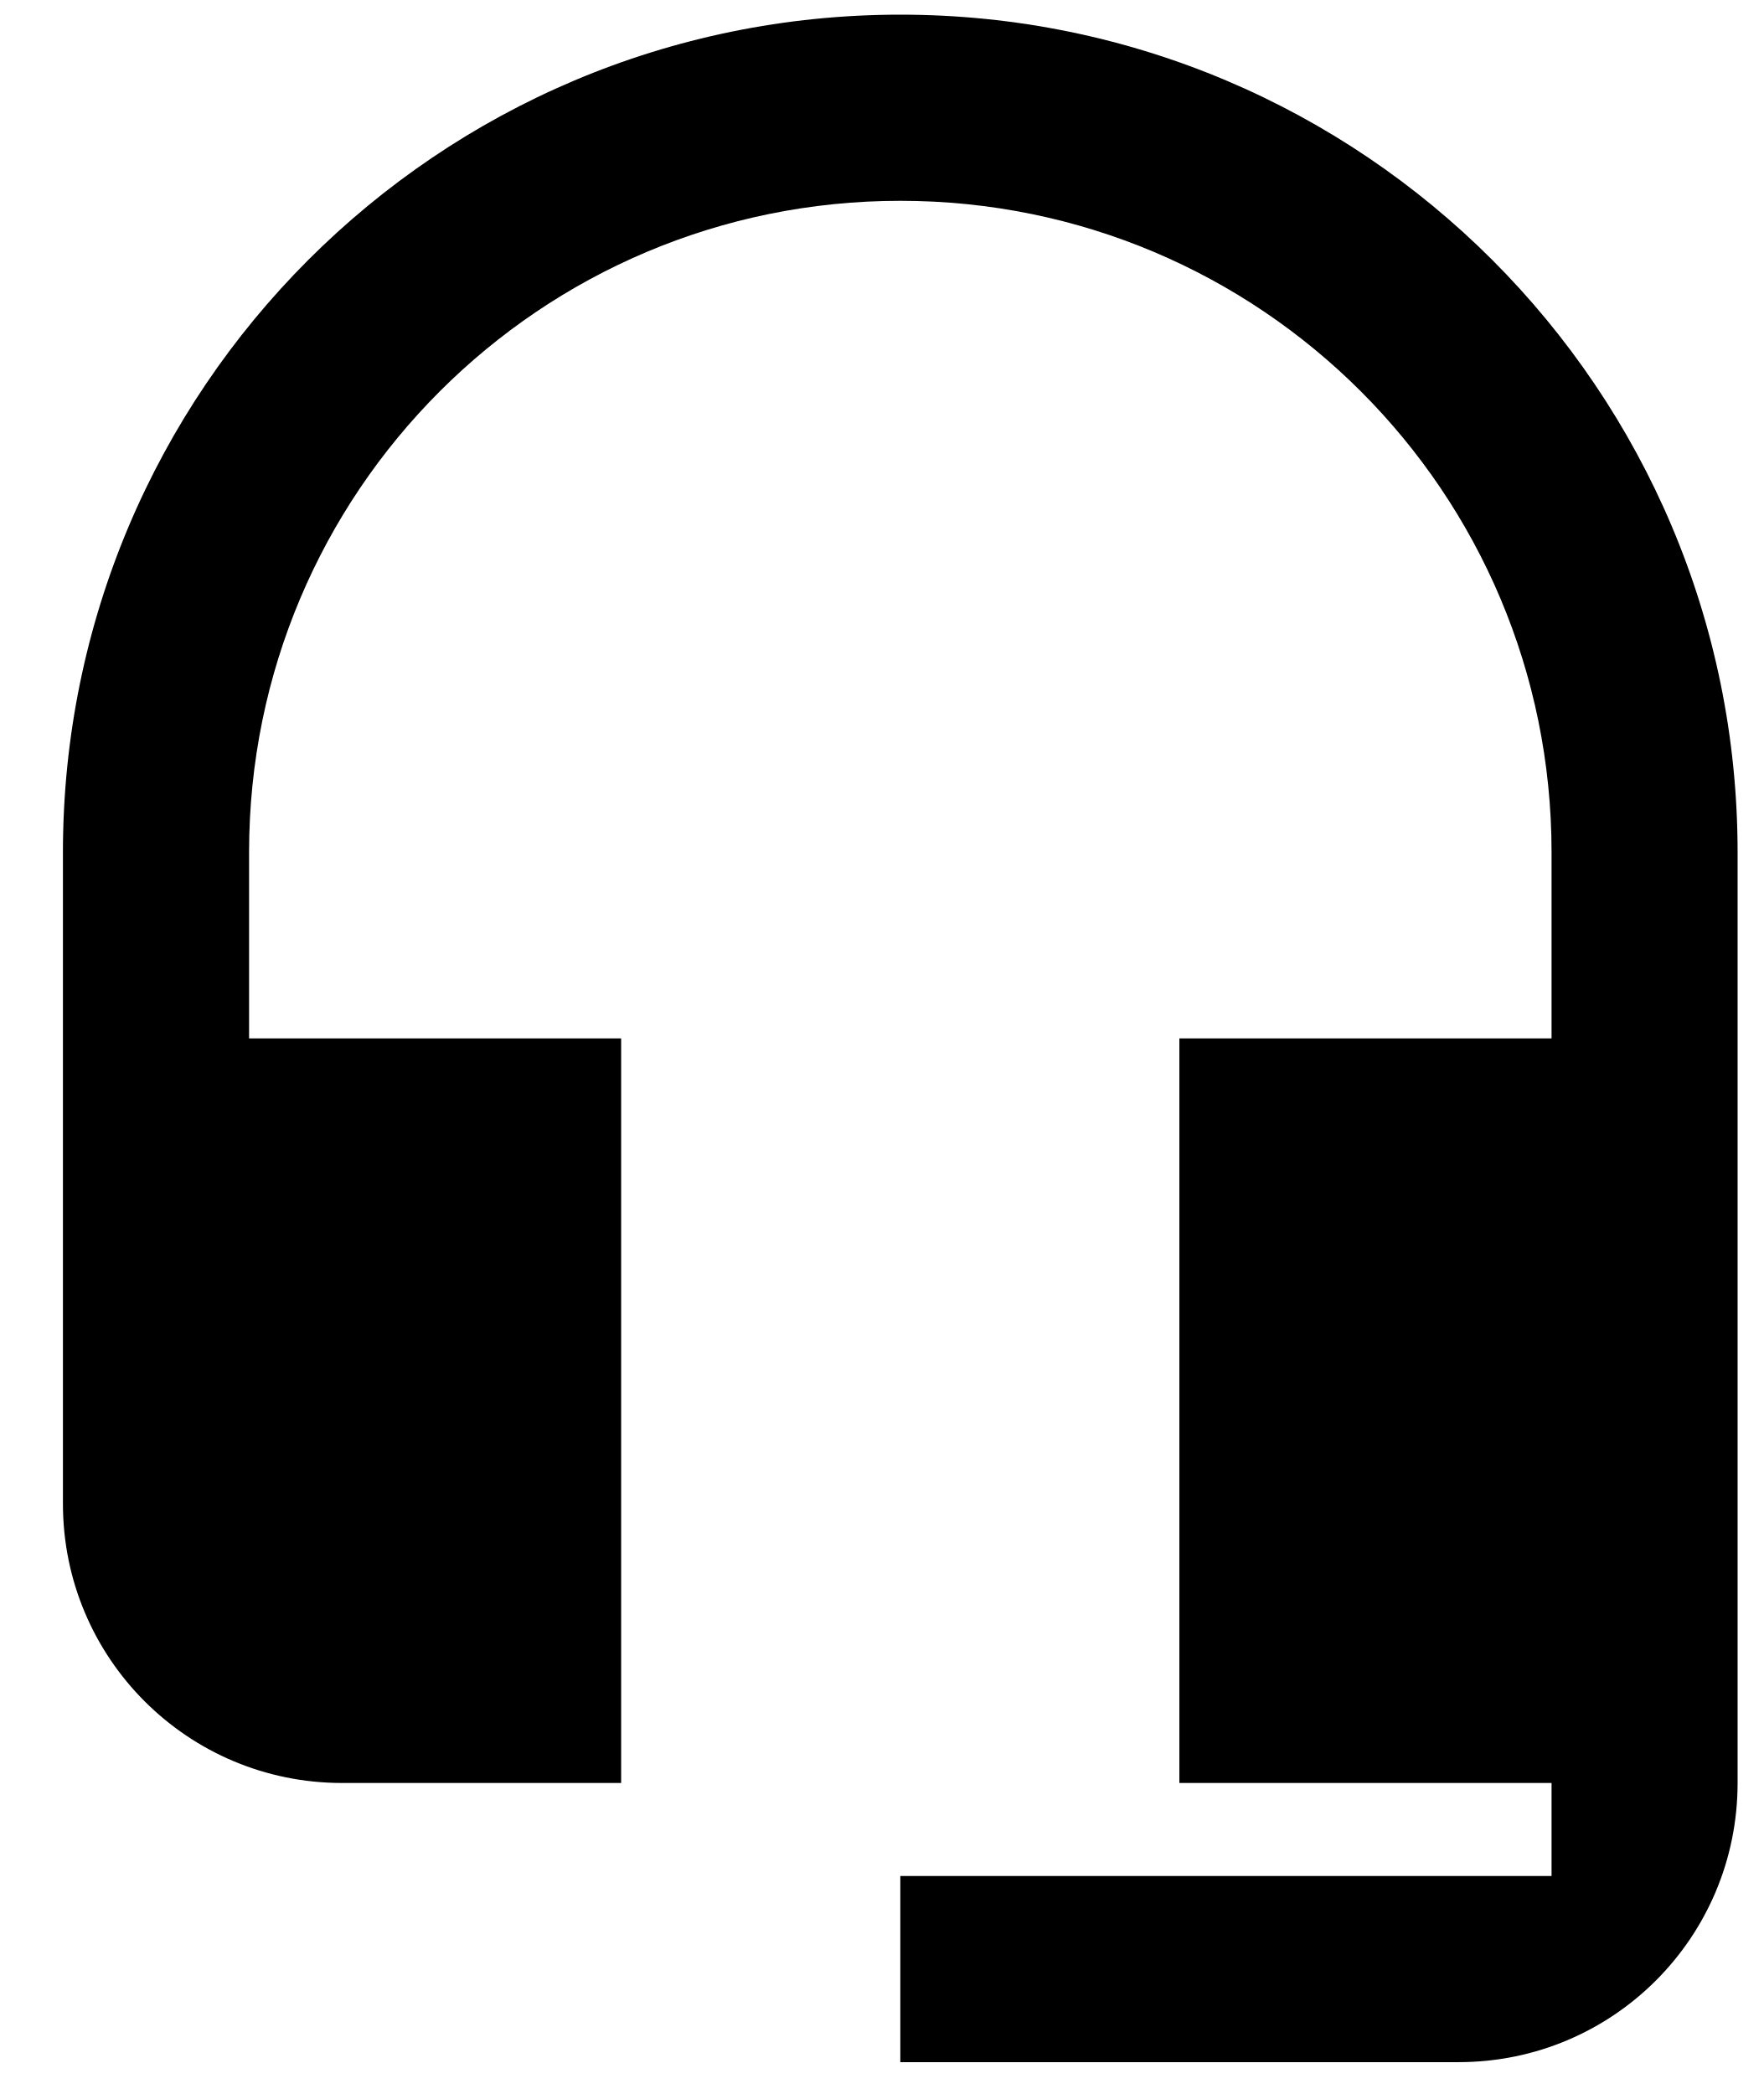
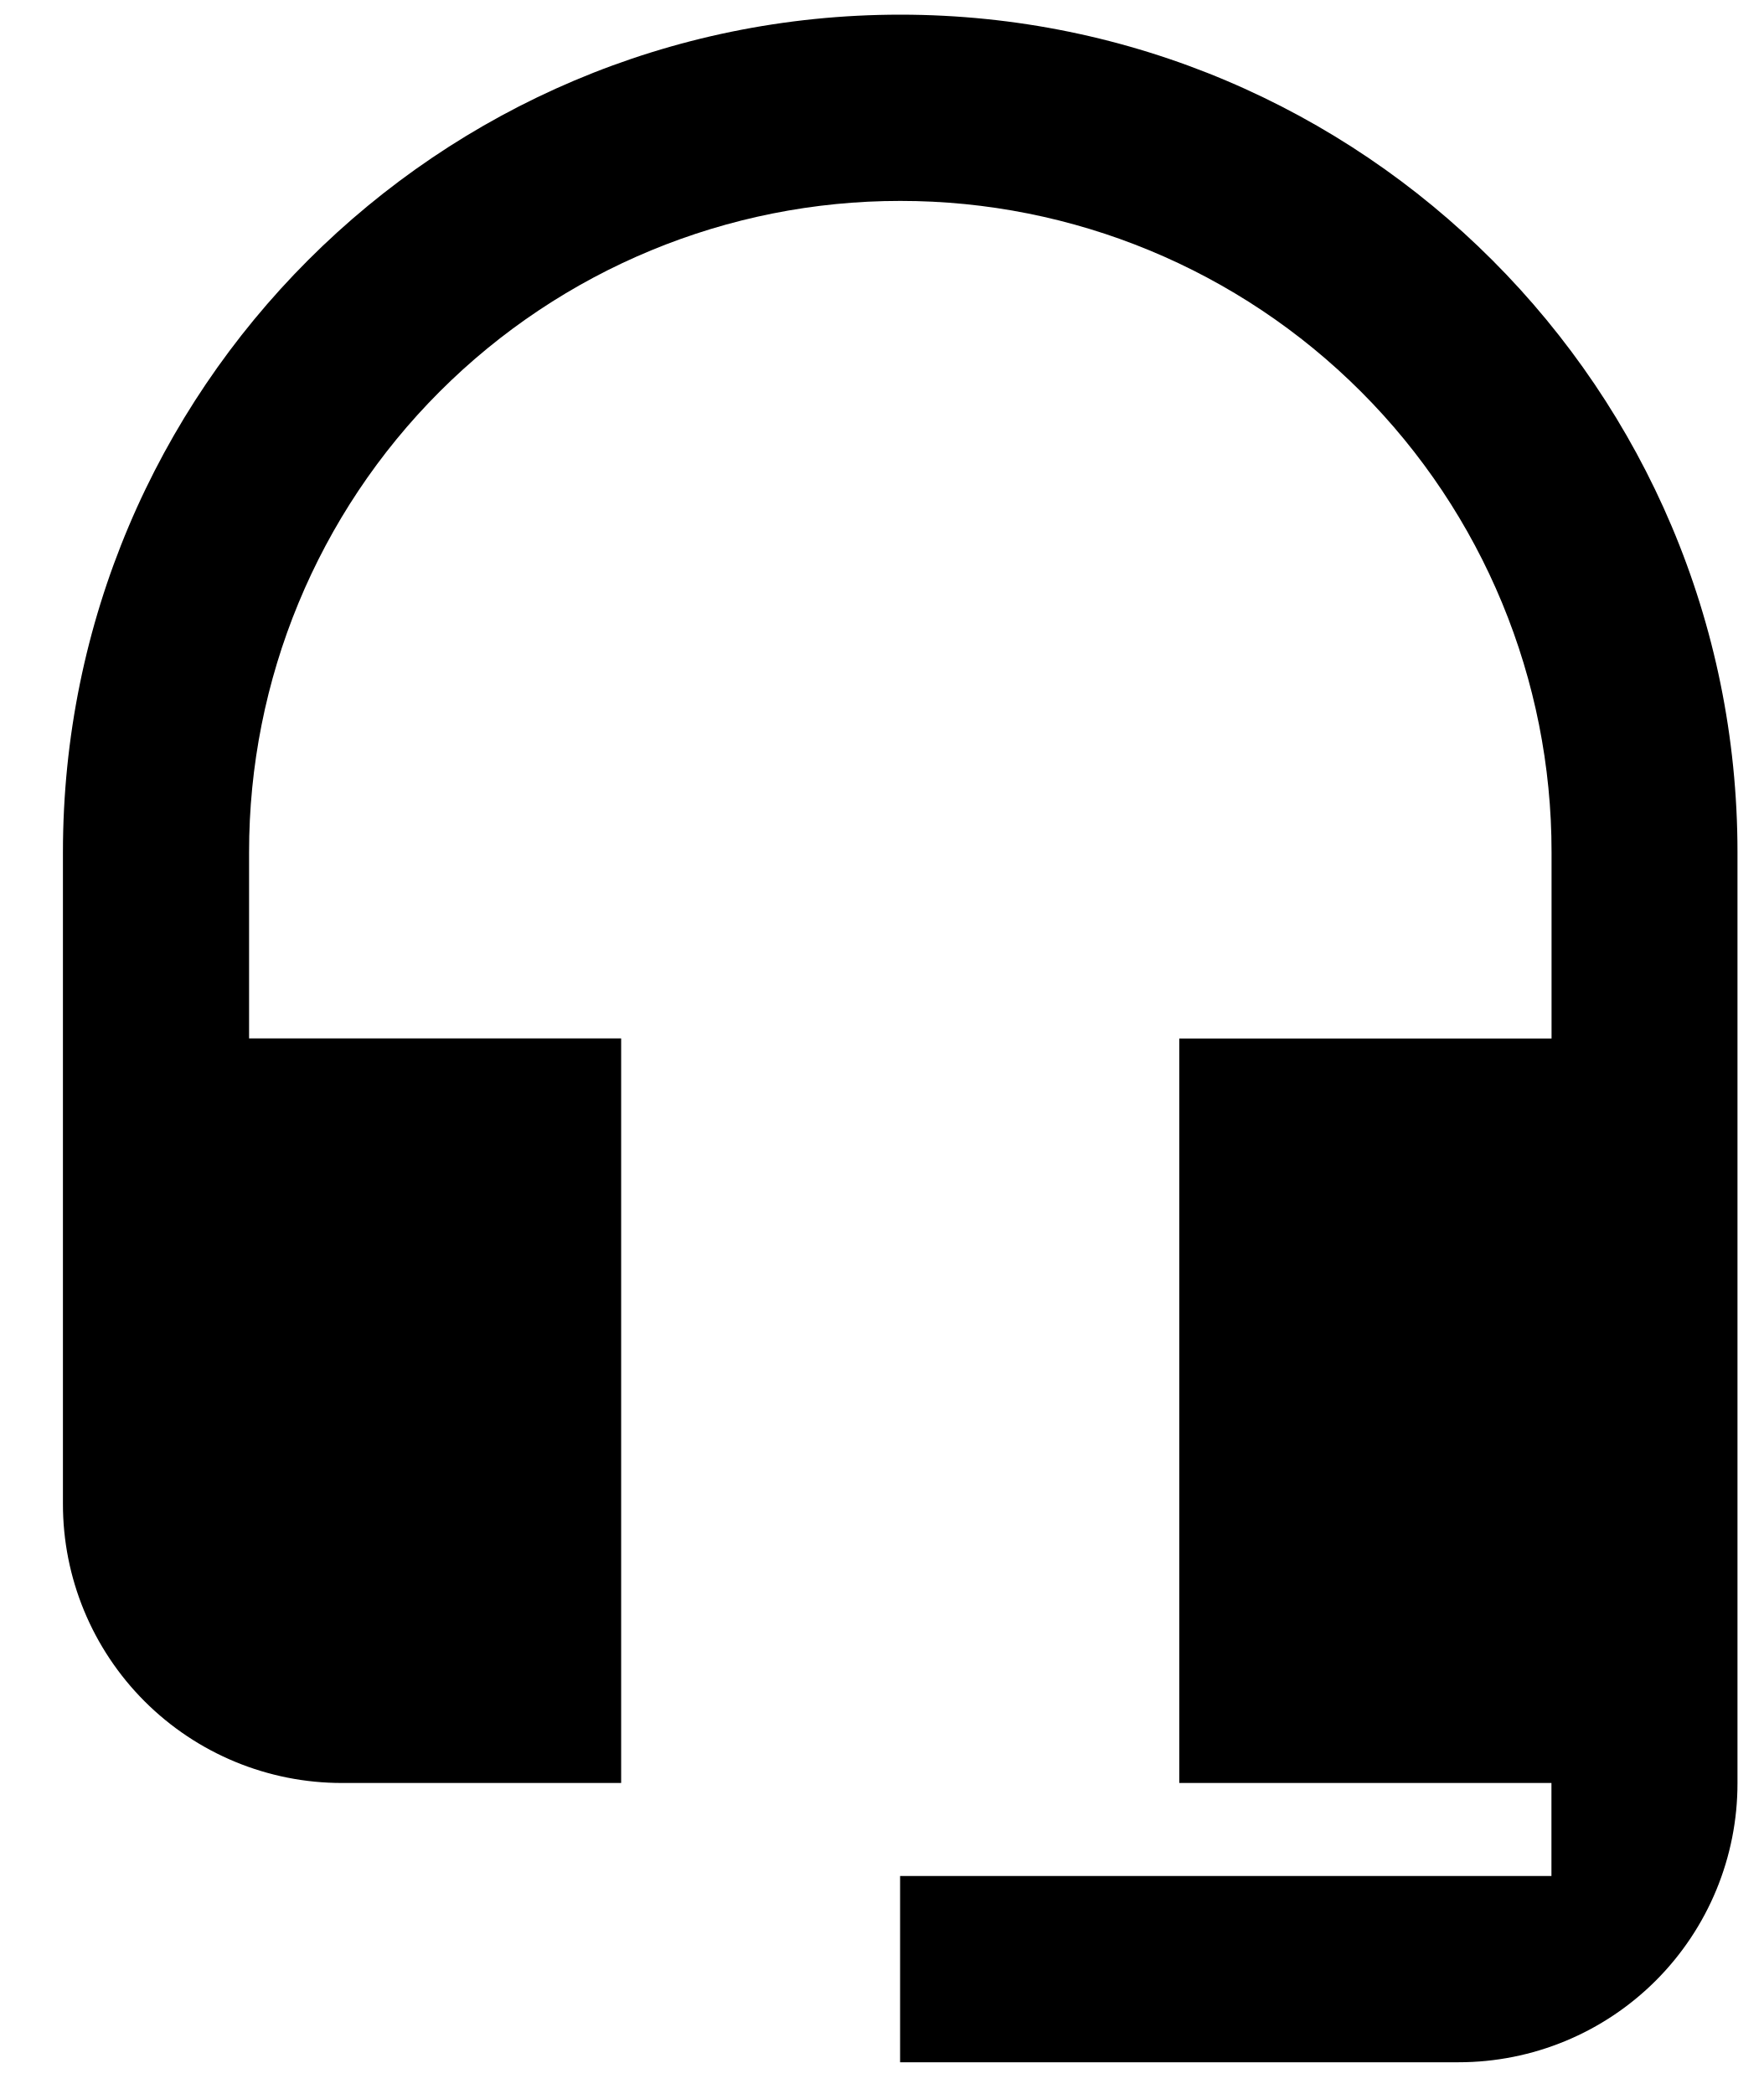
- <svg xmlns="http://www.w3.org/2000/svg" width="16" height="19" viewBox="0 0 16 19" fill="none">
-   <path fill-rule="evenodd" clip-rule="evenodd" d="M8.169 0.133C3.973 0.133 0.571 3.536 0.571 7.733V13.644C0.571 15.046 1.703 16.178 3.104 16.178H5.636V9.422H2.26V7.733C2.26 4.465 4.902 1.822 8.169 1.822C11.436 1.822 14.078 4.465 14.078 7.733V9.422H10.701V16.178H14.078V17.022H8.169V18.711H13.234C14.635 18.711 15.766 17.579 15.766 16.178V7.733C15.766 3.536 12.364 0.133 8.169 0.133Z" fill="black" />
+ <svg xmlns="http://www.w3.org/2000/svg" width="16" height="19" fill="none">
+   <path fill-rule="evenodd" clip-rule="evenodd" d="M8.169.133a7.6 7.6 0 00-7.598 7.6v5.911a2.53 2.53 0 002.533 2.534h2.532V9.422H2.26V7.733a5.906 5.906 0 015.909-5.91 5.906 5.906 0 015.909 5.91v1.69H10.7v6.755h3.377v.844h-5.91v1.69h5.066a2.53 2.53 0 002.532-2.534V7.733A7.6 7.6 0 008.17.133z" fill="#000" />
</svg>
